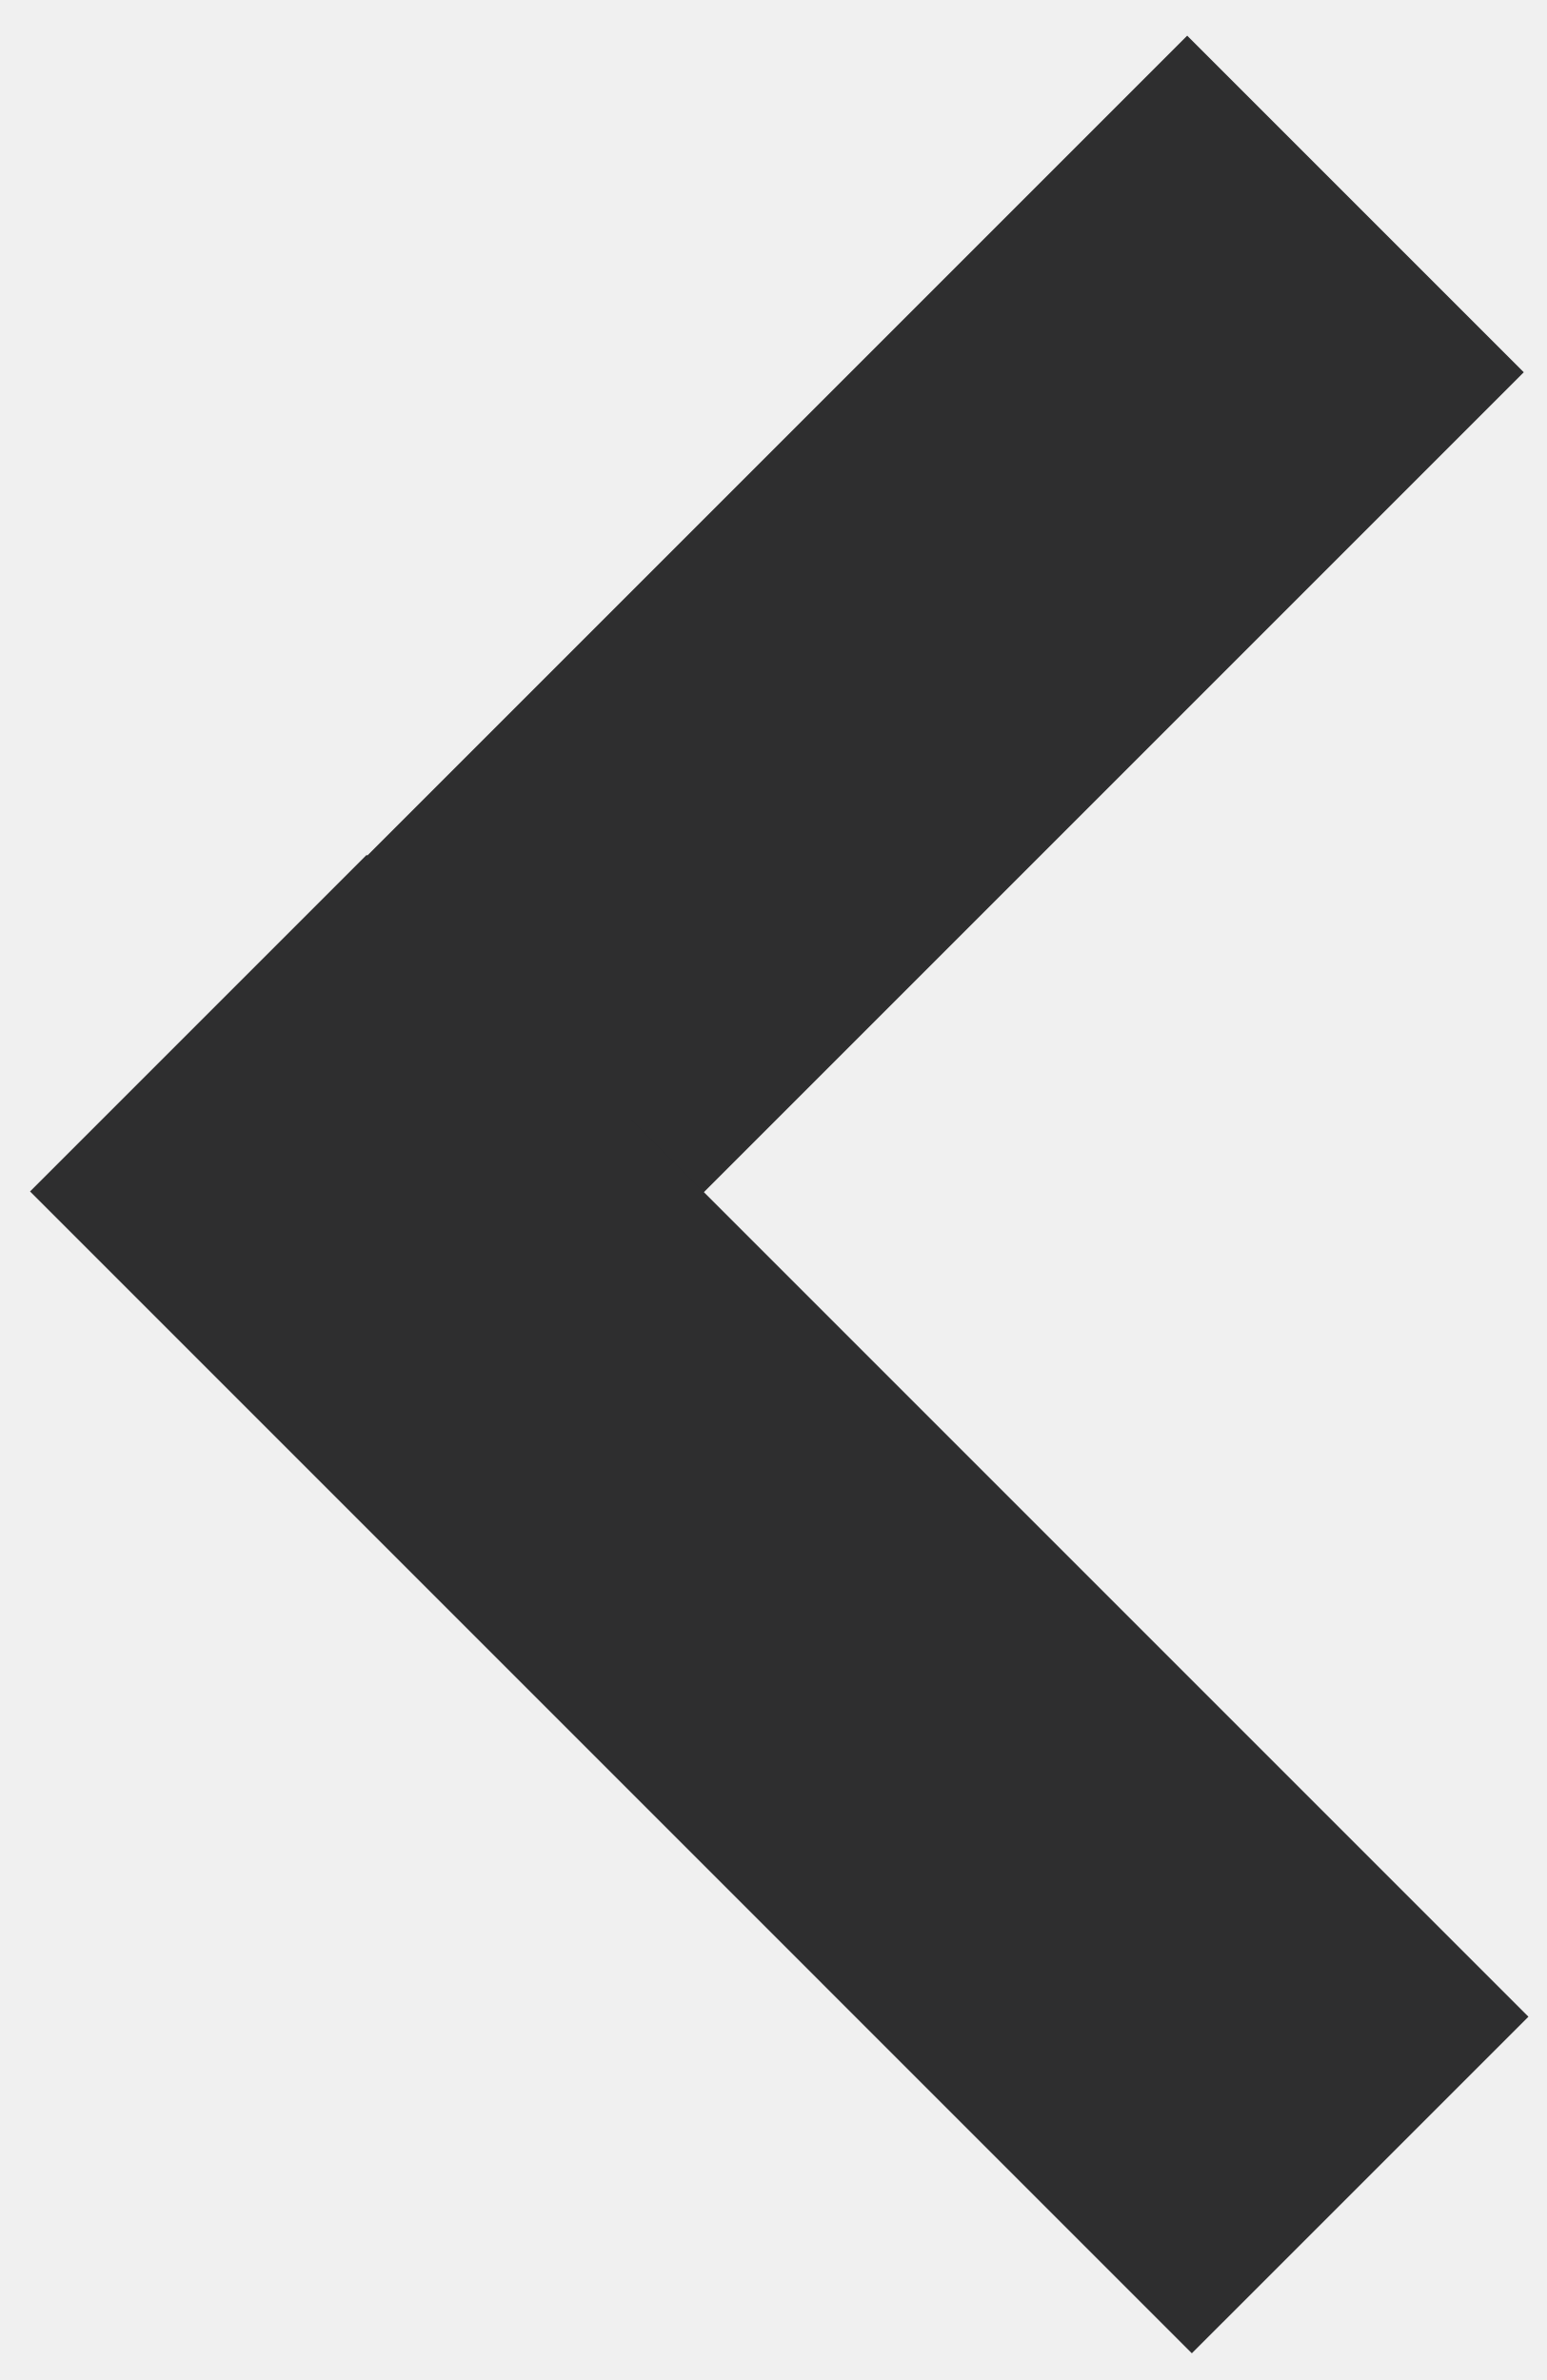
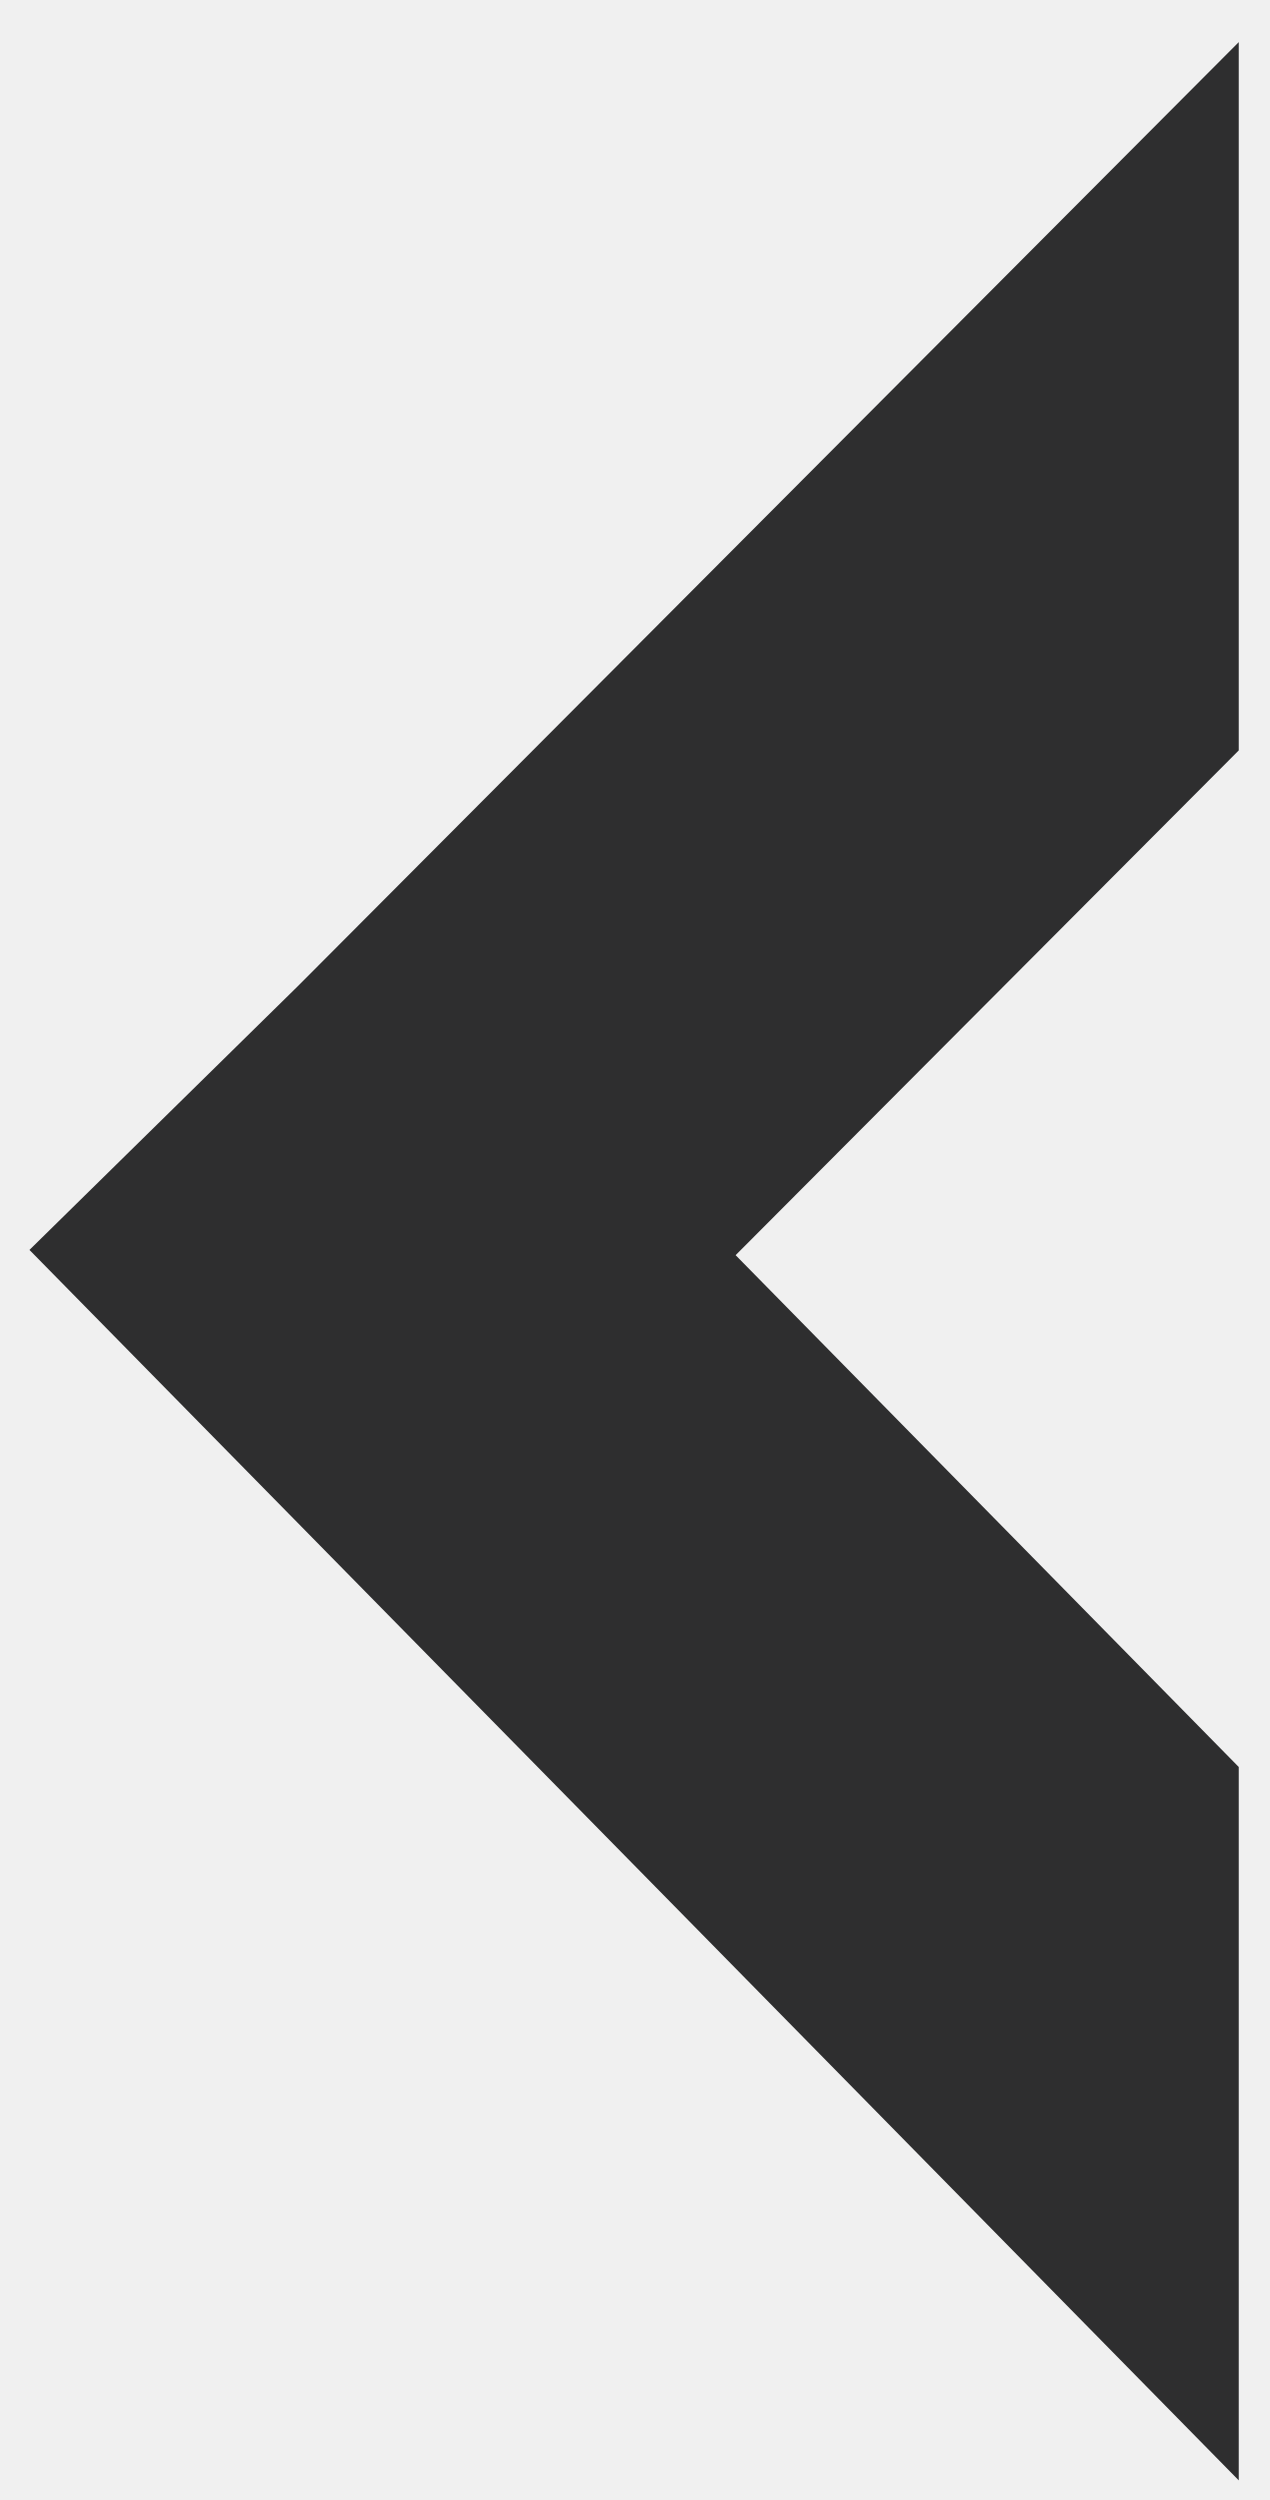
- <svg xmlns="http://www.w3.org/2000/svg" version="1.1" id="Layer_1" x="0px" y="0px" width="39px" height="60px" viewBox="0 0 39 60" enable-background="new 0 0 39 60" xml:space="preserve">
-   <line fill="#939598" stroke="#2E2E2F" stroke-width="12" stroke-miterlimit="10" x1="34.172" y1="5.142" x2="9.26" y2="30.054" />
-   <line fill="none" stroke="#2E2E2F" stroke-width="12" stroke-miterlimit="10" x1="5" y1="25.794" x2="34.289" y2="55.084" />
+ <svg xmlns="http://www.w3.org/2000/svg" version="1.1" id="Layer_1" x="0px" y="0px" width="30.459px" height="60px" viewBox="8.541 0 30.459 60" enable-background="new 8.541 0 30.459 60" xml:space="preserve">
+   <path fill="#FFFFFF" stroke="#000000" stroke-miterlimit="10" d="M9.333-2.583" />
+   <path fill="none" stroke="#2E2E2F" stroke-width="12" stroke-miterlimit="10" d="M10.188-2.938" />
+   <g>
+     <polygon fill="none" points="38.271,-4.958 38.271,1.011 15.692,23.665 9.248,29.998 38.271,59.529 38.271,65.417 37.415,65.417    -0.398,65.417 -0.398,-4.958  " />
+     <polygon fill="none" points="38.271,18.01 38.271,42.408 26.196,30.124  " />
+     <polygon fill="#2E2E2F" points="15.692,23.665 38.271,1.011 38.271,18.01 26.196,30.124 38.271,42.408 38.271,59.529 9.248,29.998     " />
+   </g>
</svg>
